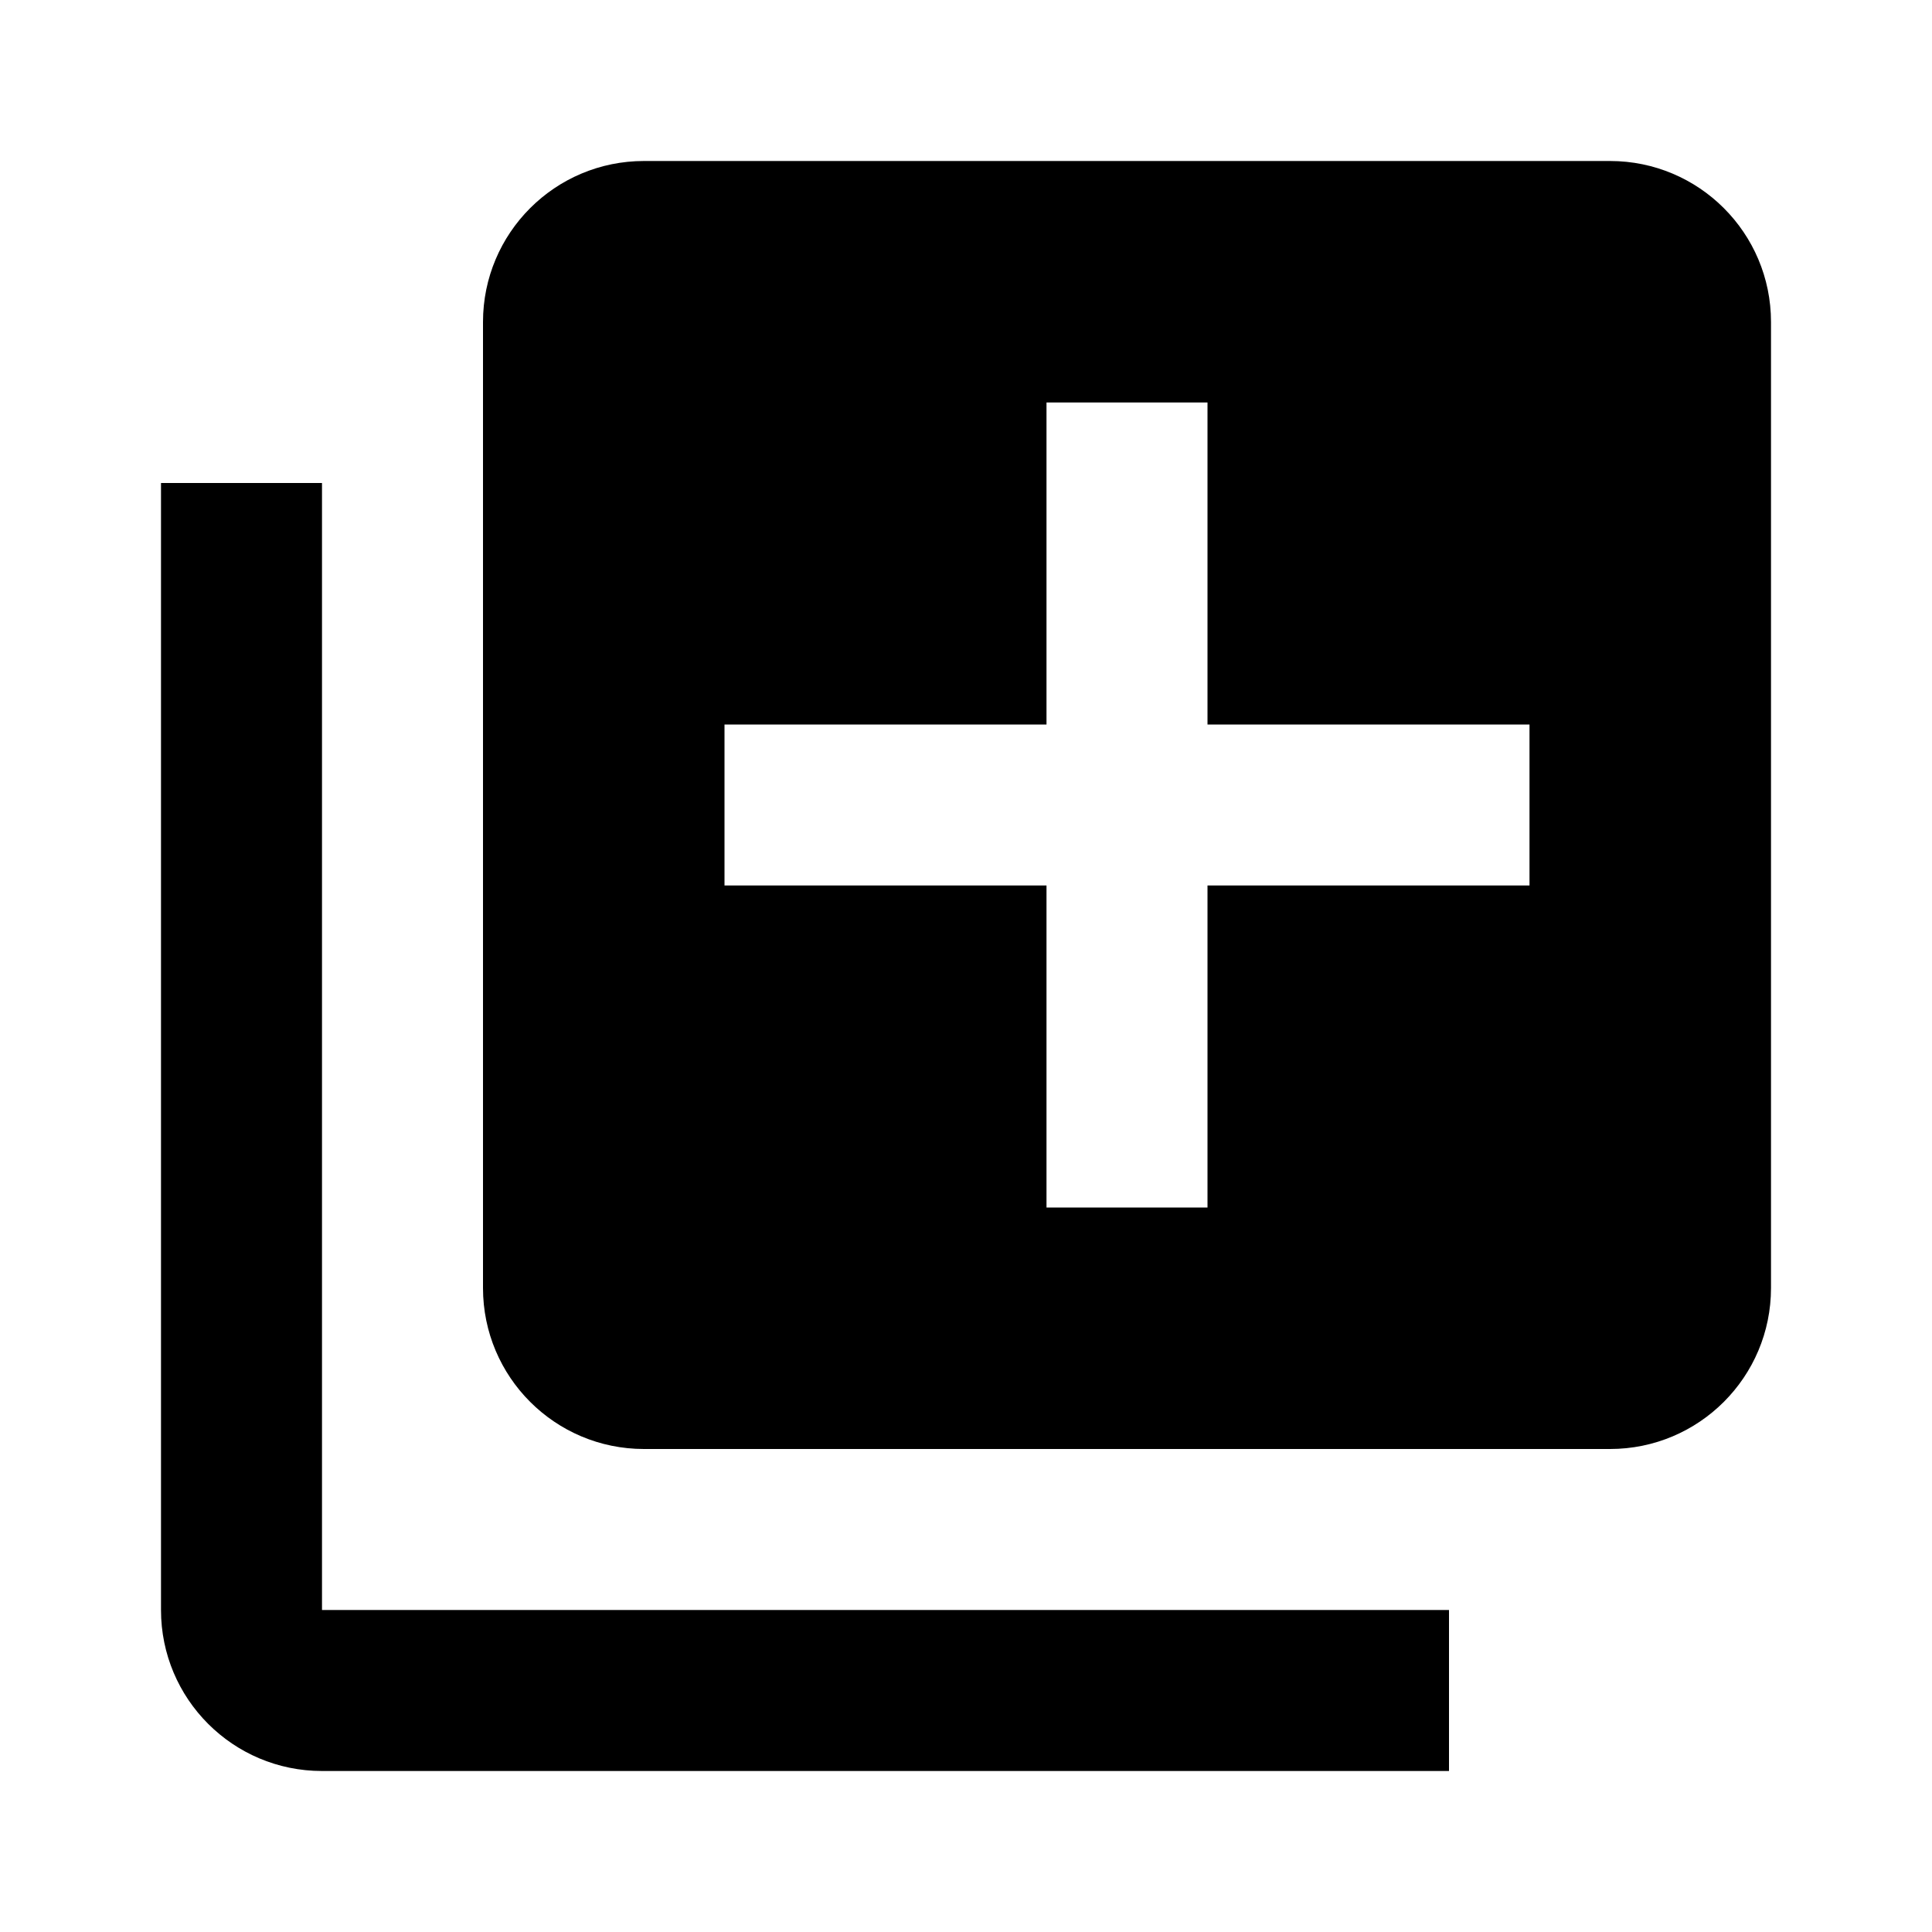
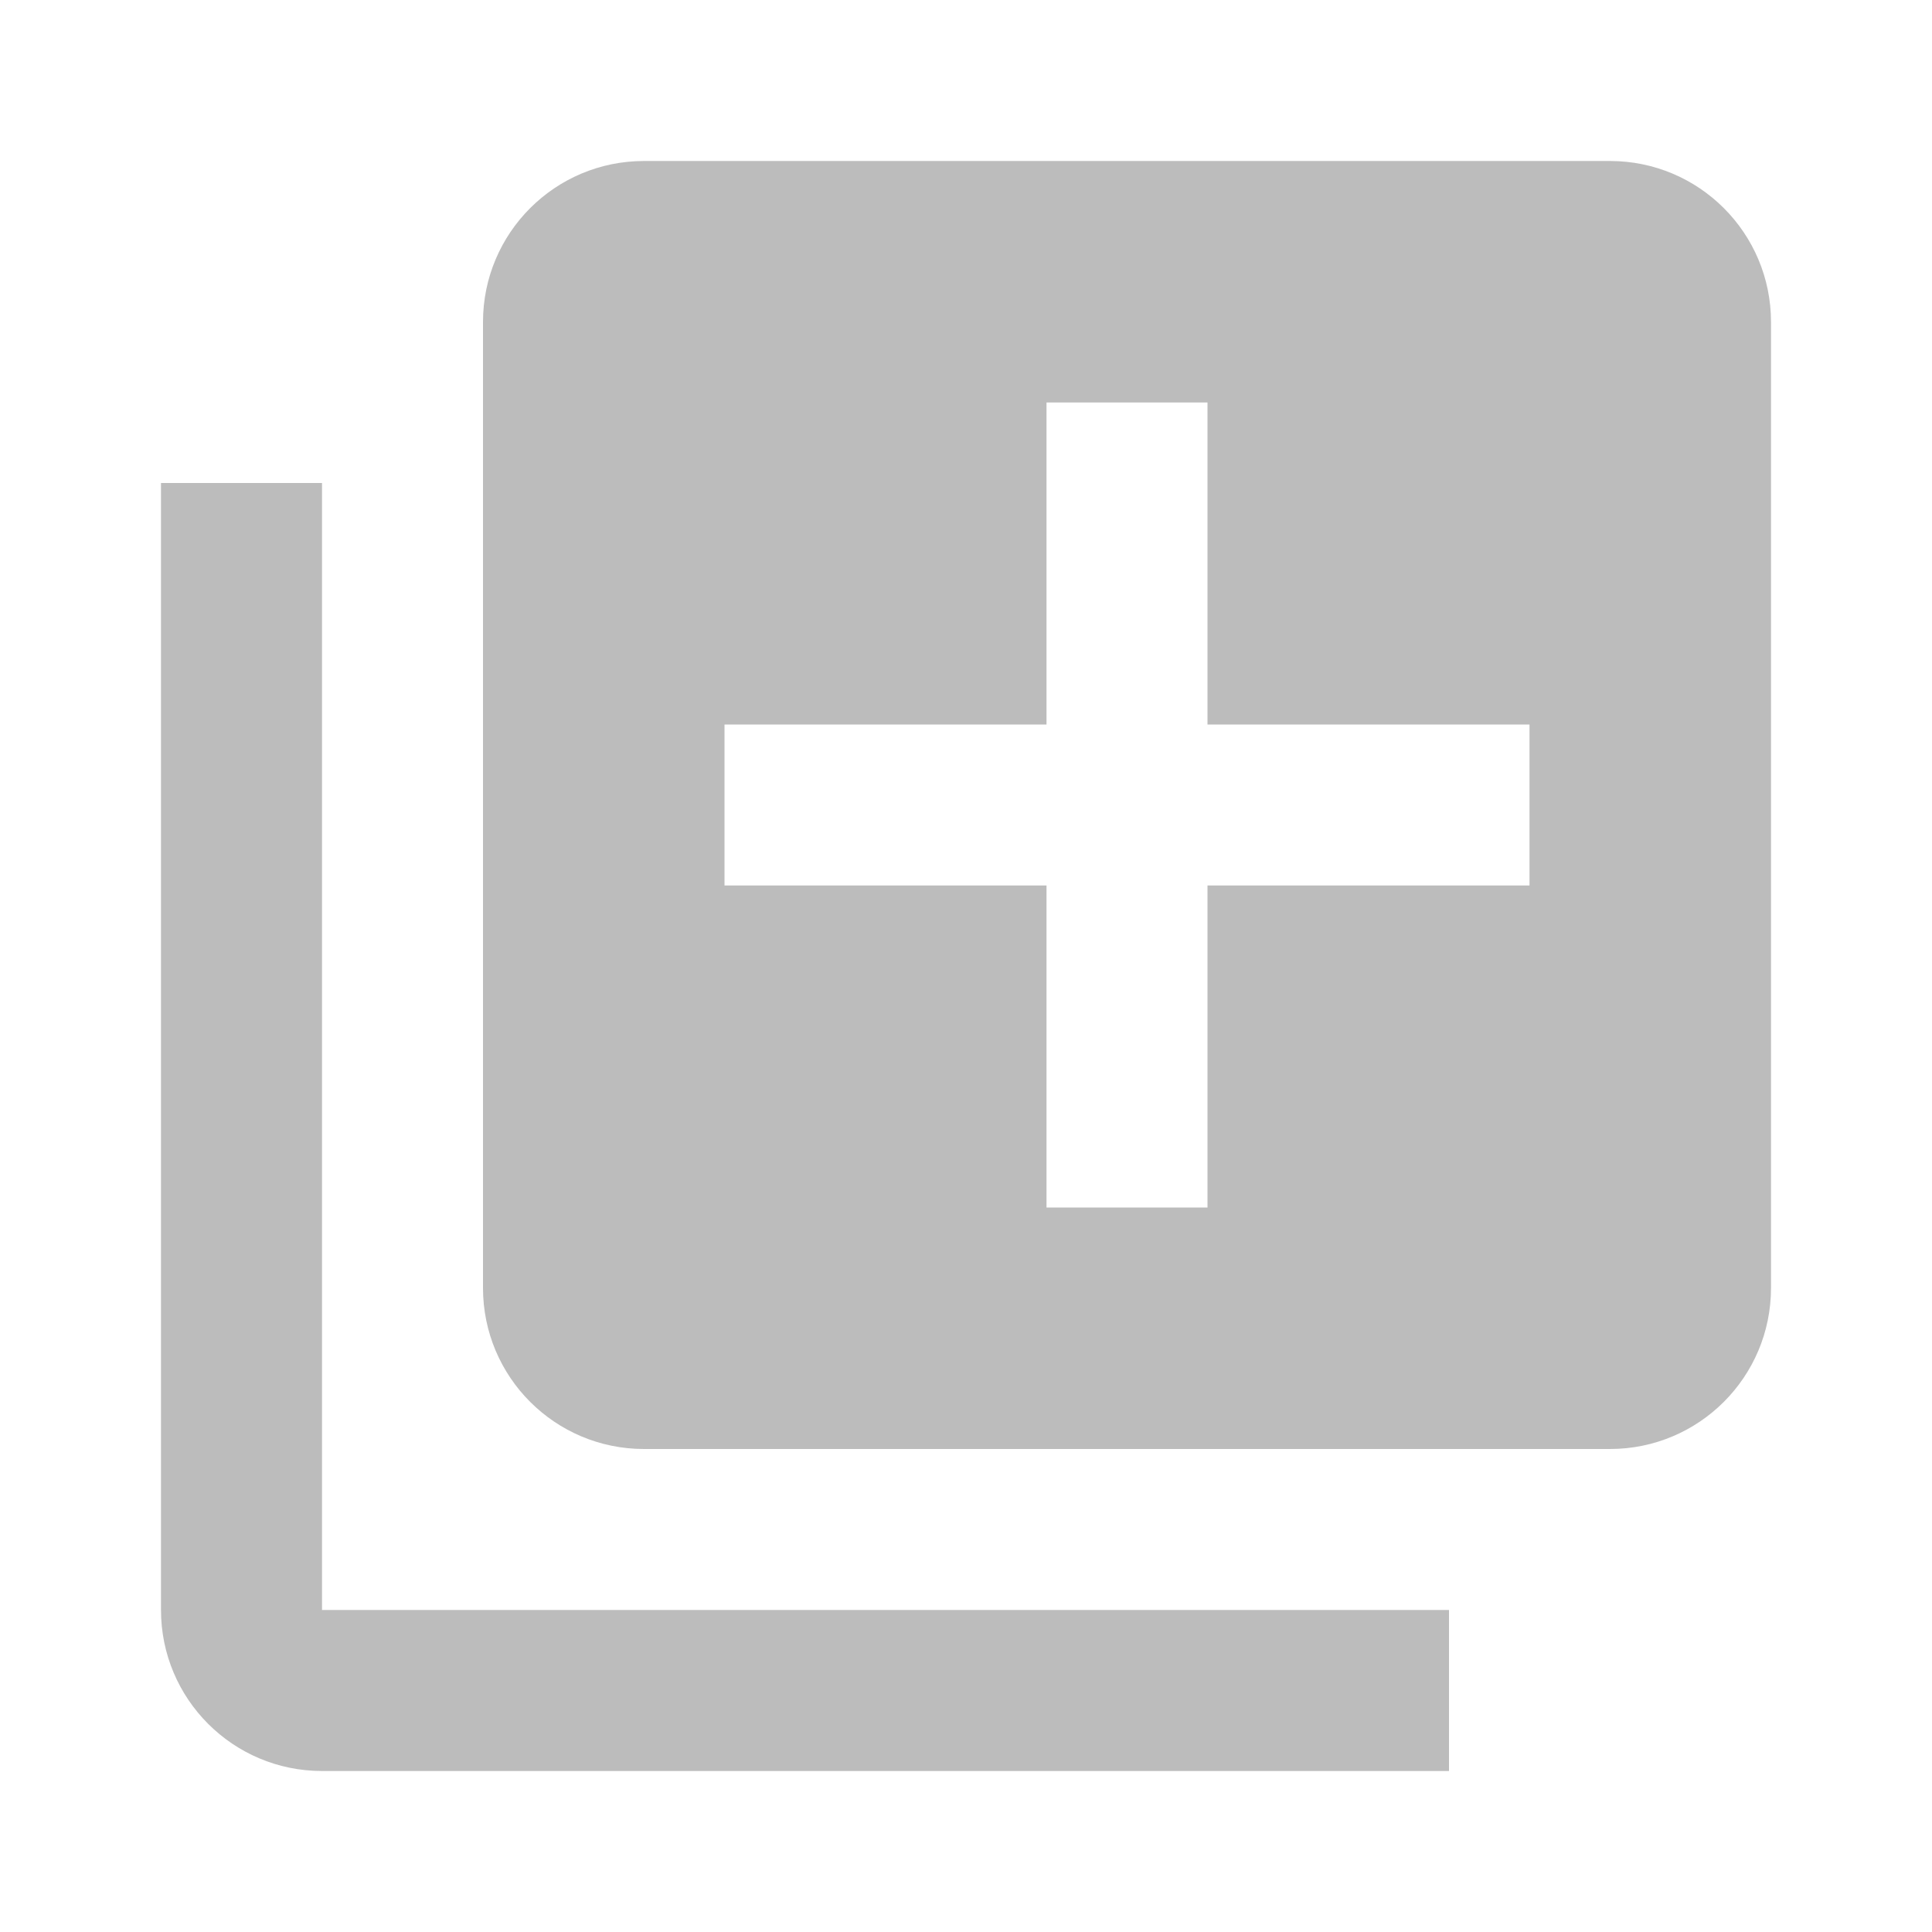
<svg xmlns="http://www.w3.org/2000/svg" height="48" viewBox="0 0 48 48" width="48">
  <path d="M0 0h48v48H0z" fill="none" />
-   <path d="M8 12H4v28c0 2.21 1.79 4 4 4h28v-4H8V12zm32-8H16c-2.21 0-4 1.79-4 4v24c0 2.21 1.79 4 4 4h24c2.21 0 4-1.79 4-4V8c0-2.21-1.79-4-4-4zm-2 18h-8v8h-4v-8h-8v-4h8v-8h4v8h8v4z" />
+   <path d="M8 12H4v28c0 2.21 1.79 4 4 4h28v-4H8V12zm32-8H16c-2.21 0-4 1.79-4 4v24c0 2.21 1.79 4 4 4h24c2.21 0 4-1.79 4-4V8c0-2.21-1.79-4-4-4zm-2 18h-8v8h-4v-8h-8v-4h8v-8h4v8h8v4z" fill="#6e6e6e75" />
</svg>
